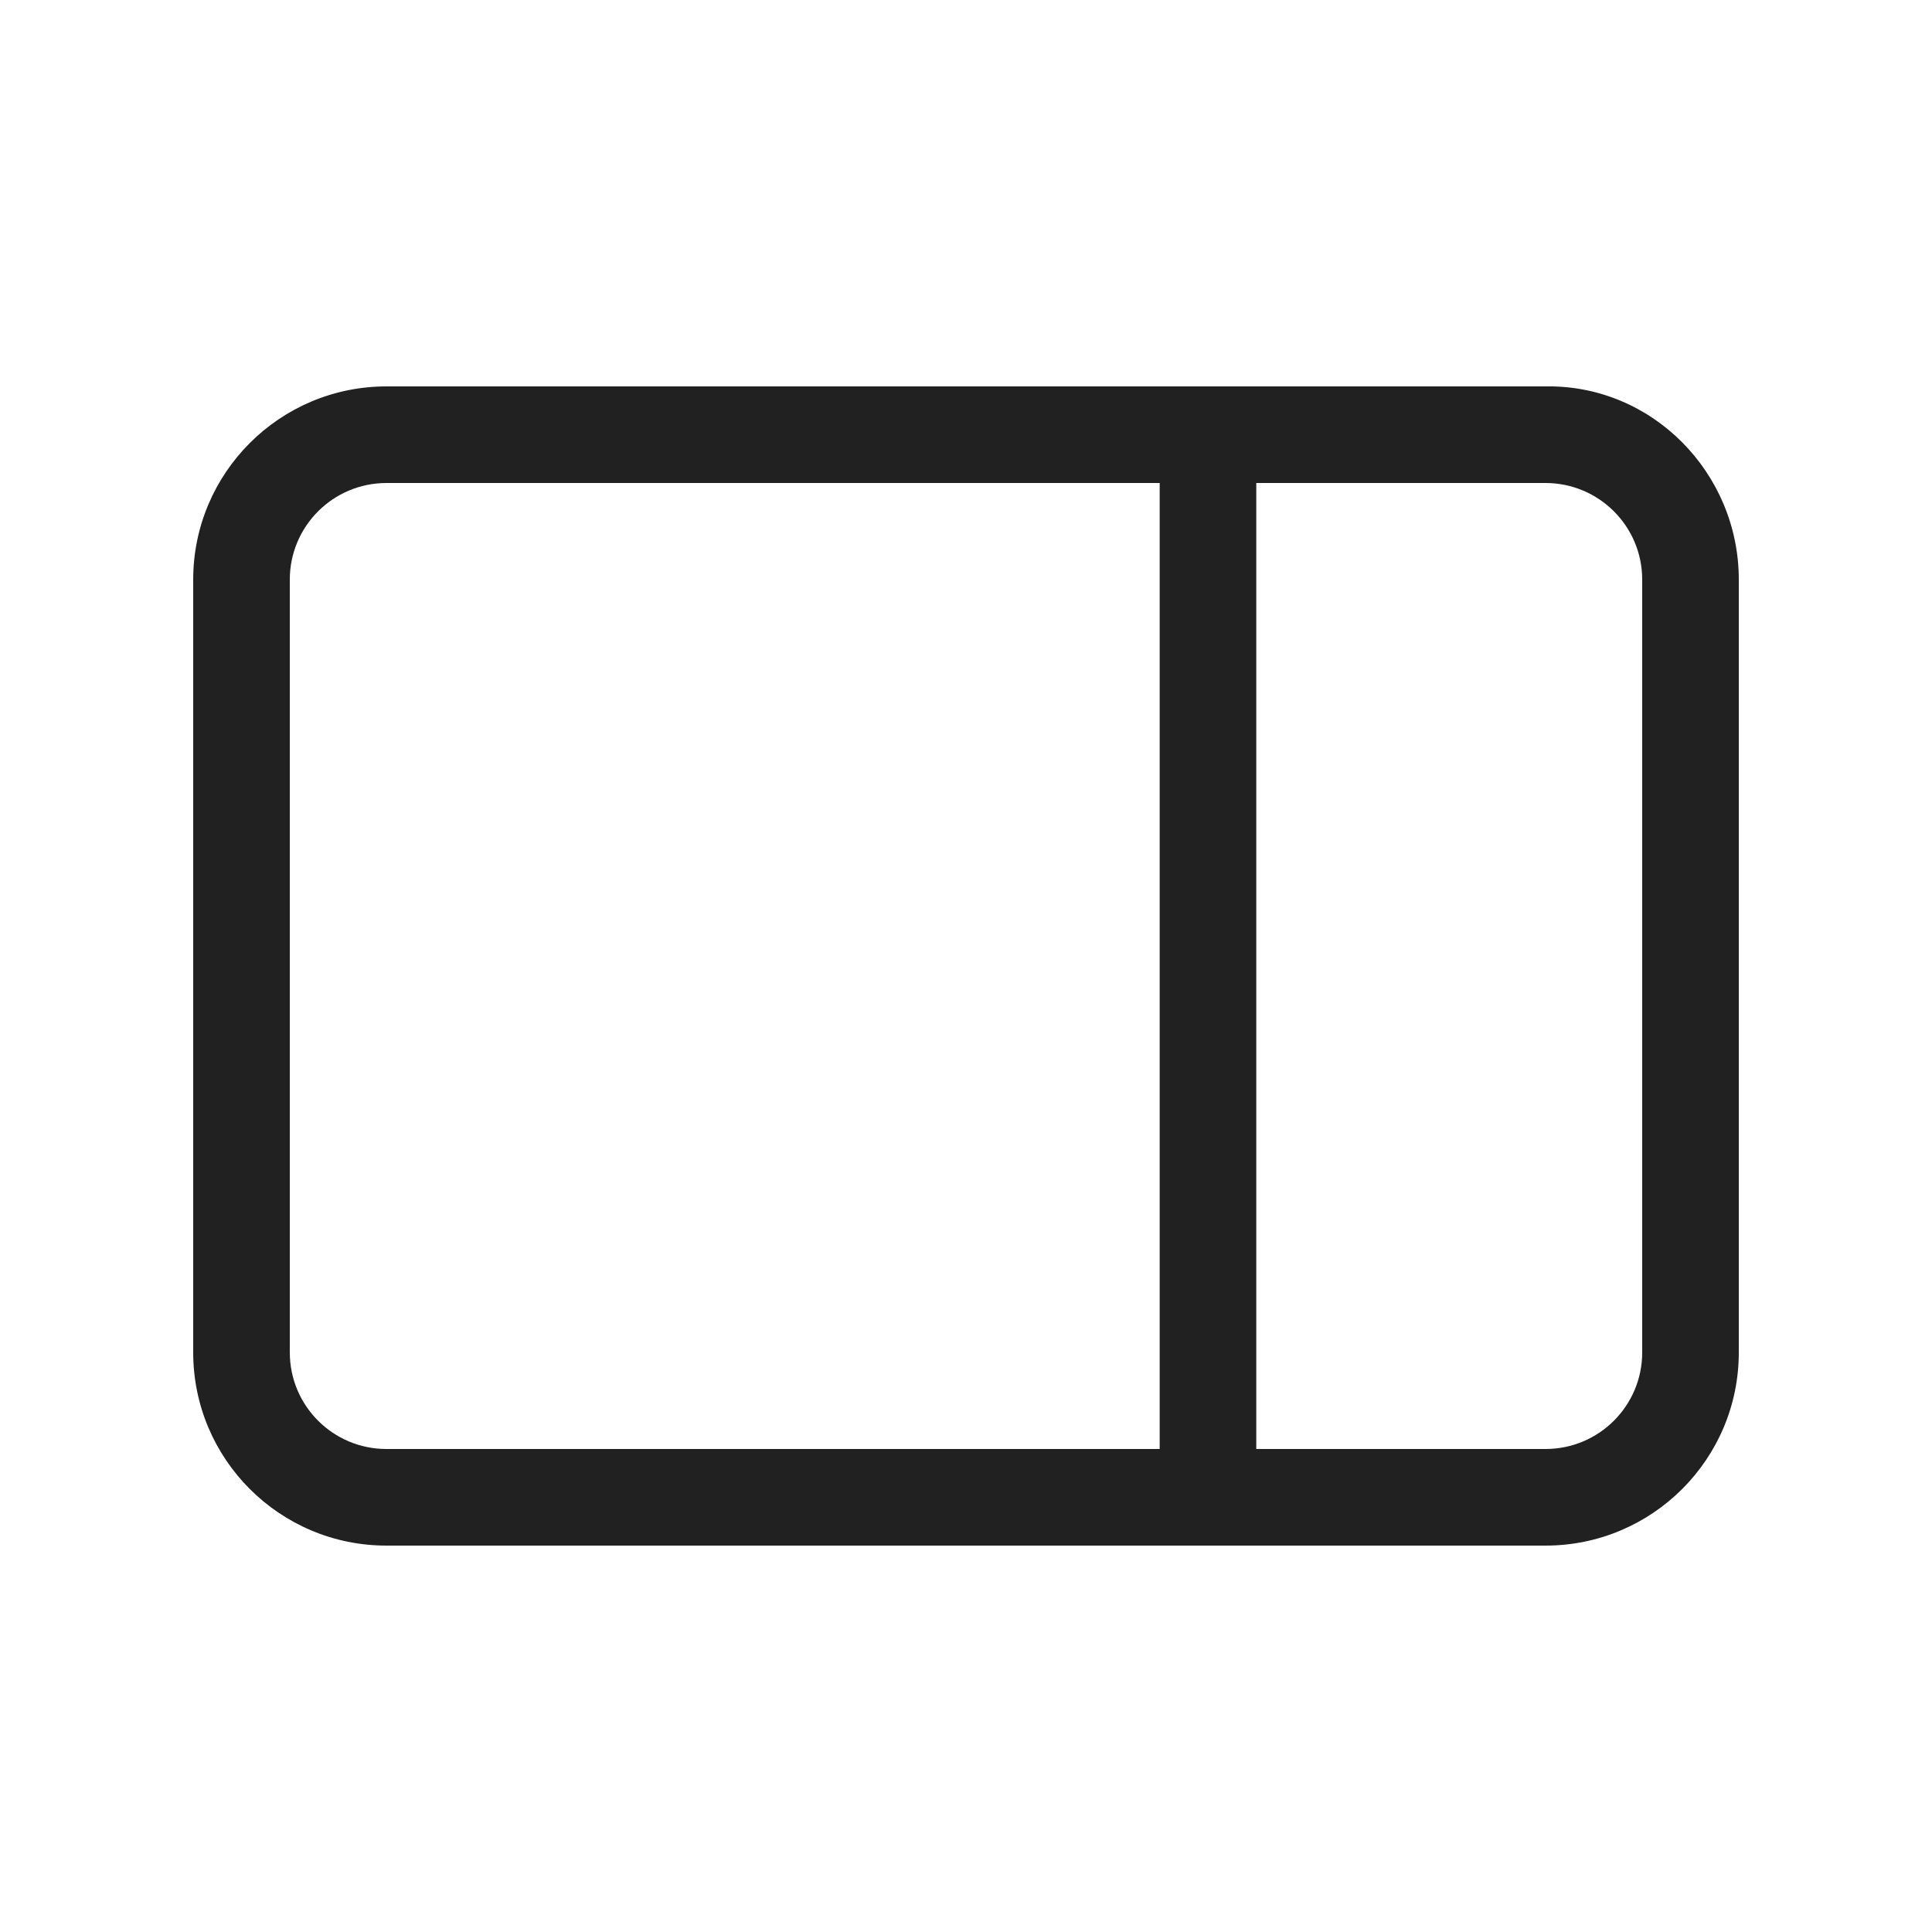
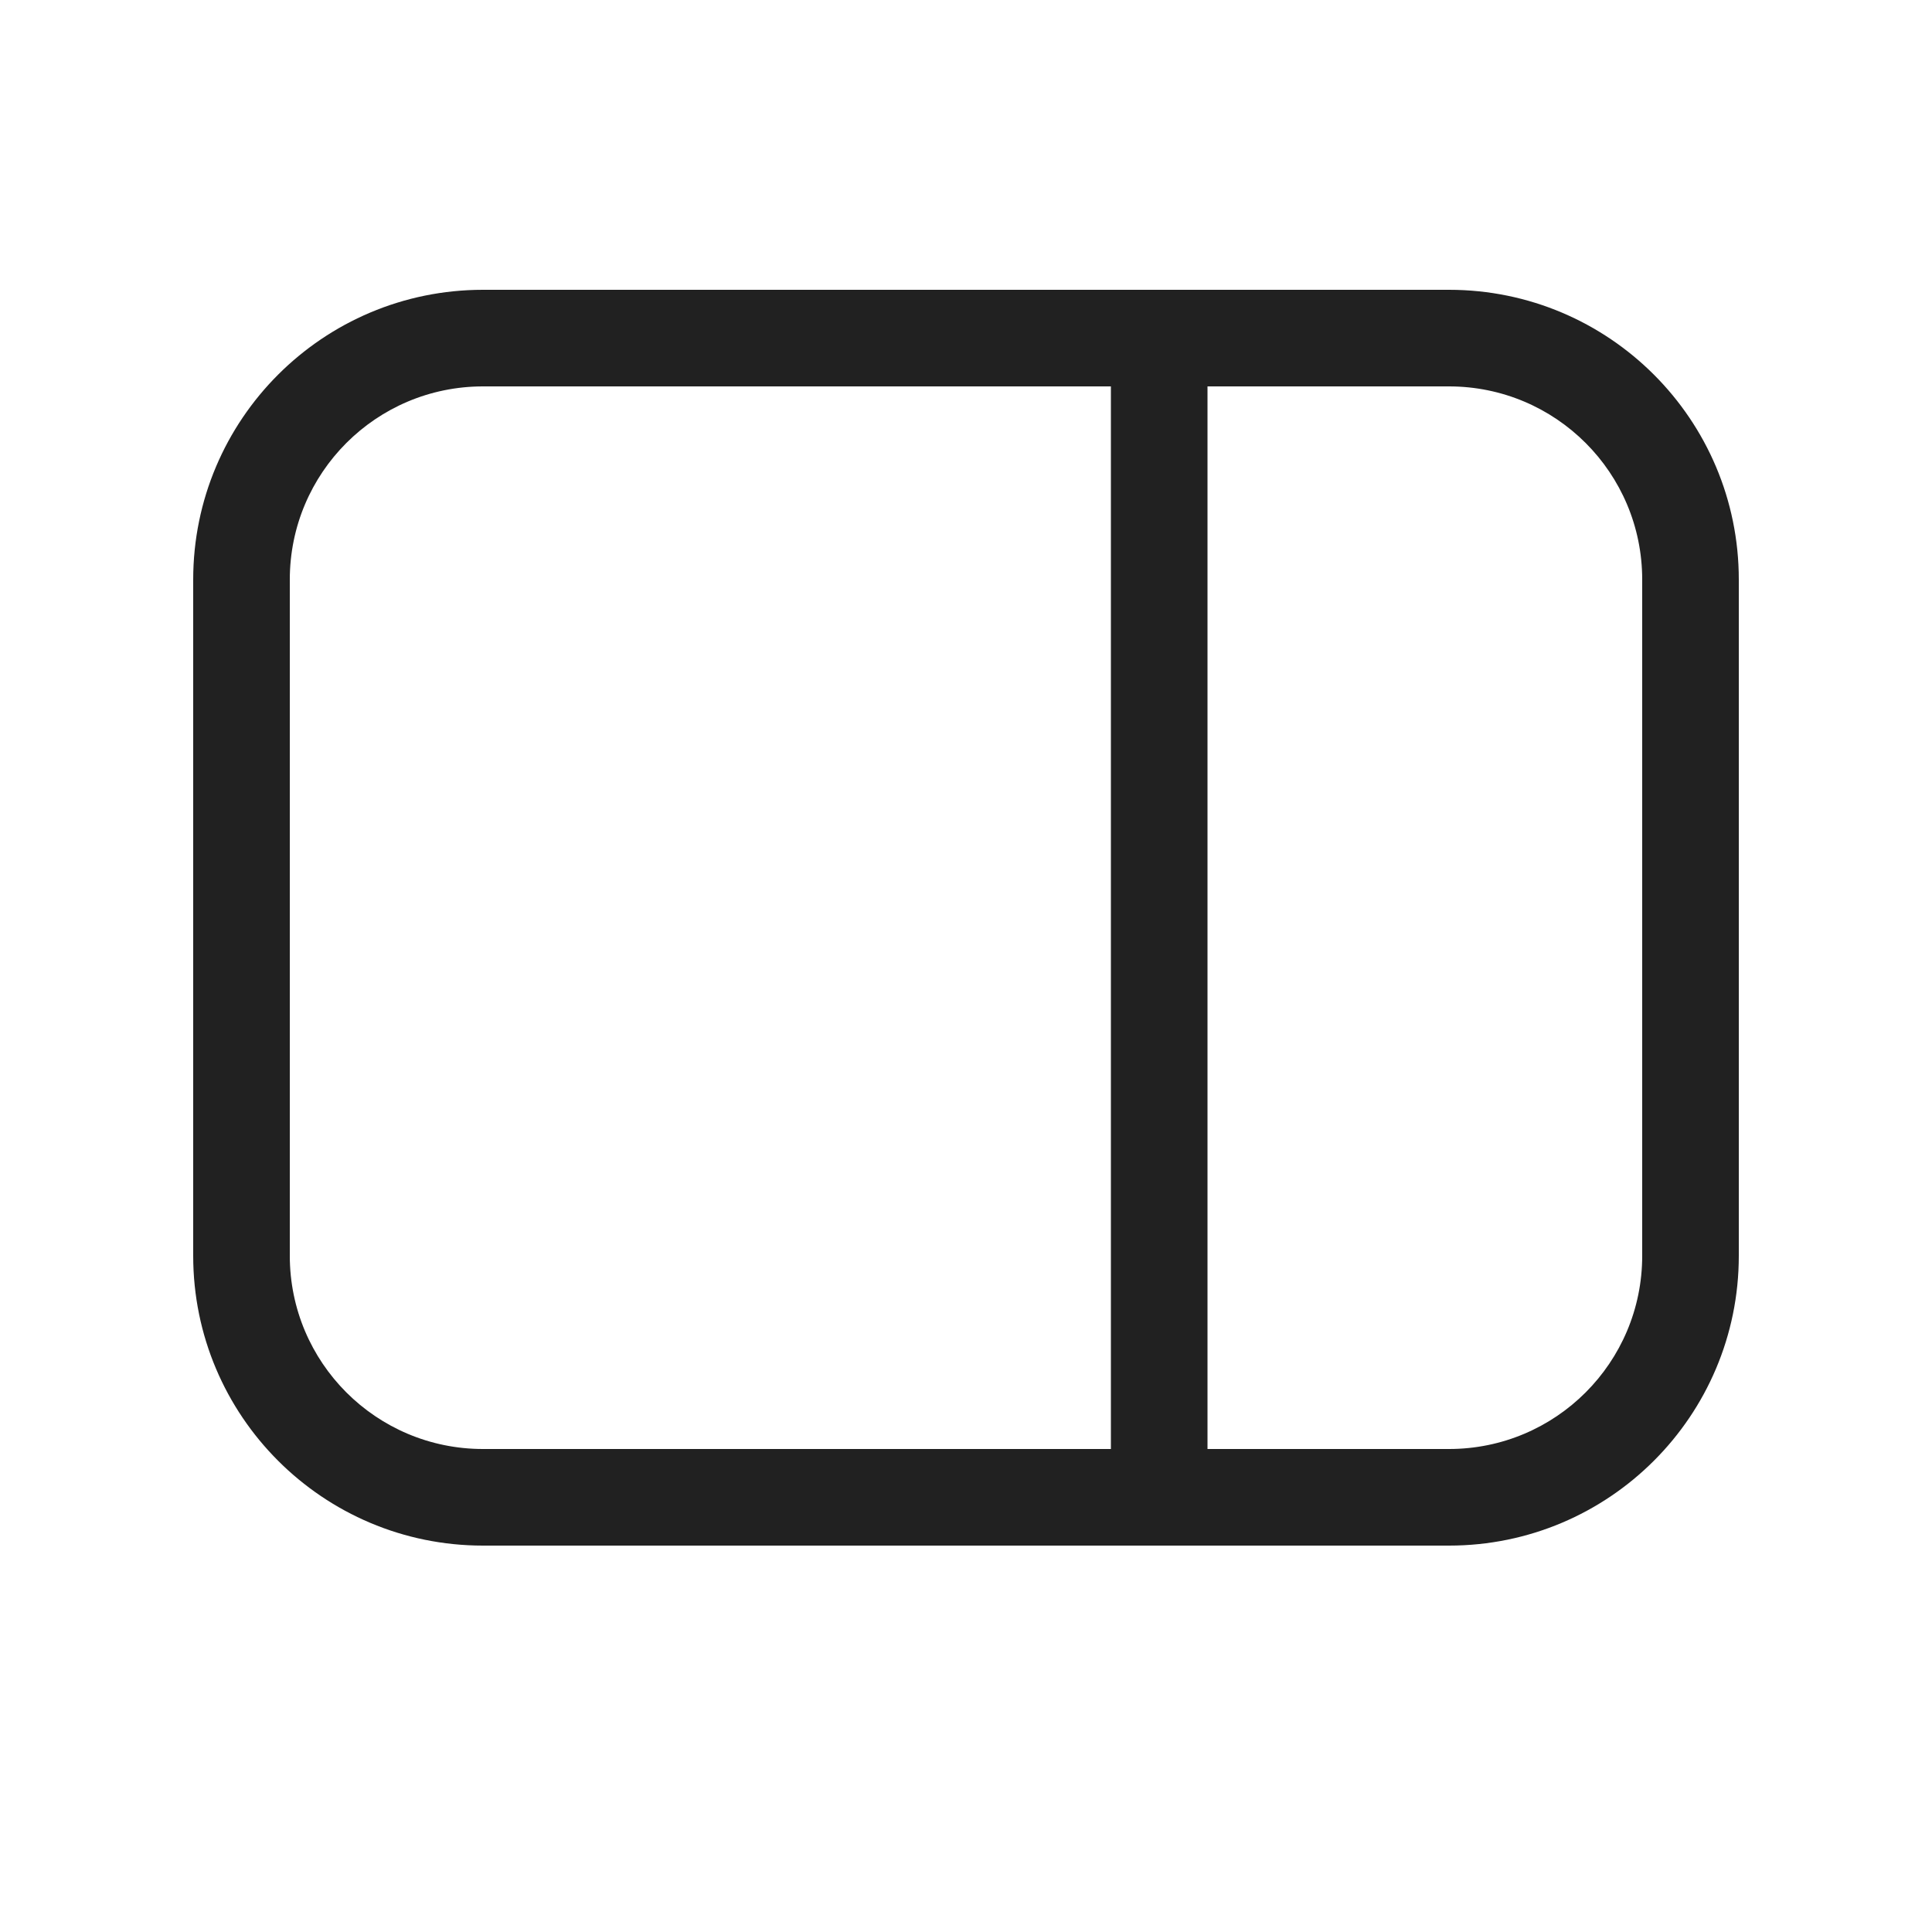
<svg xmlns="http://www.w3.org/2000/svg" width="20" height="20" viewBox="0 0 20 20" fill="none">
-   <path d="M15.999 4C17.104 3.981 18 4.896 18 6V14C18 15.105 17.104 16 15.999 16H4.001C2.896 16 2 15.105 2 14V6C2 4.896 2.896 4 4.001 4L15.999 4ZM17 6C17 5.448 16.552 5 15.999 5H13.005L13.005 15H15.999C16.552 15 17 14.553 17 14V6ZM12.005 15L12.005 5H4.001C3.448 5 3 5.448 3 6V14C3 14.553 3.448 15 4.001 15H12.005Z" fill="#212121" />
+   <path d="M18 6C18 4.343 16.657 3 15 3H5C3.343 3 2 4.343 2 6V13C2 14.657 3.343 16 5 16H15C16.657 16 18 14.657 18 13V6ZM11.5 4V15H5C3.895 15 3 14.105 3 13V6C3 4.895 3.895 4 5 4H11.5ZM12.5 4H15C16.105 4 17 4.895 17 6V13C17 14.105 16.105 15 15 15H12.5V4Z" fill="#212121" />
</svg>
